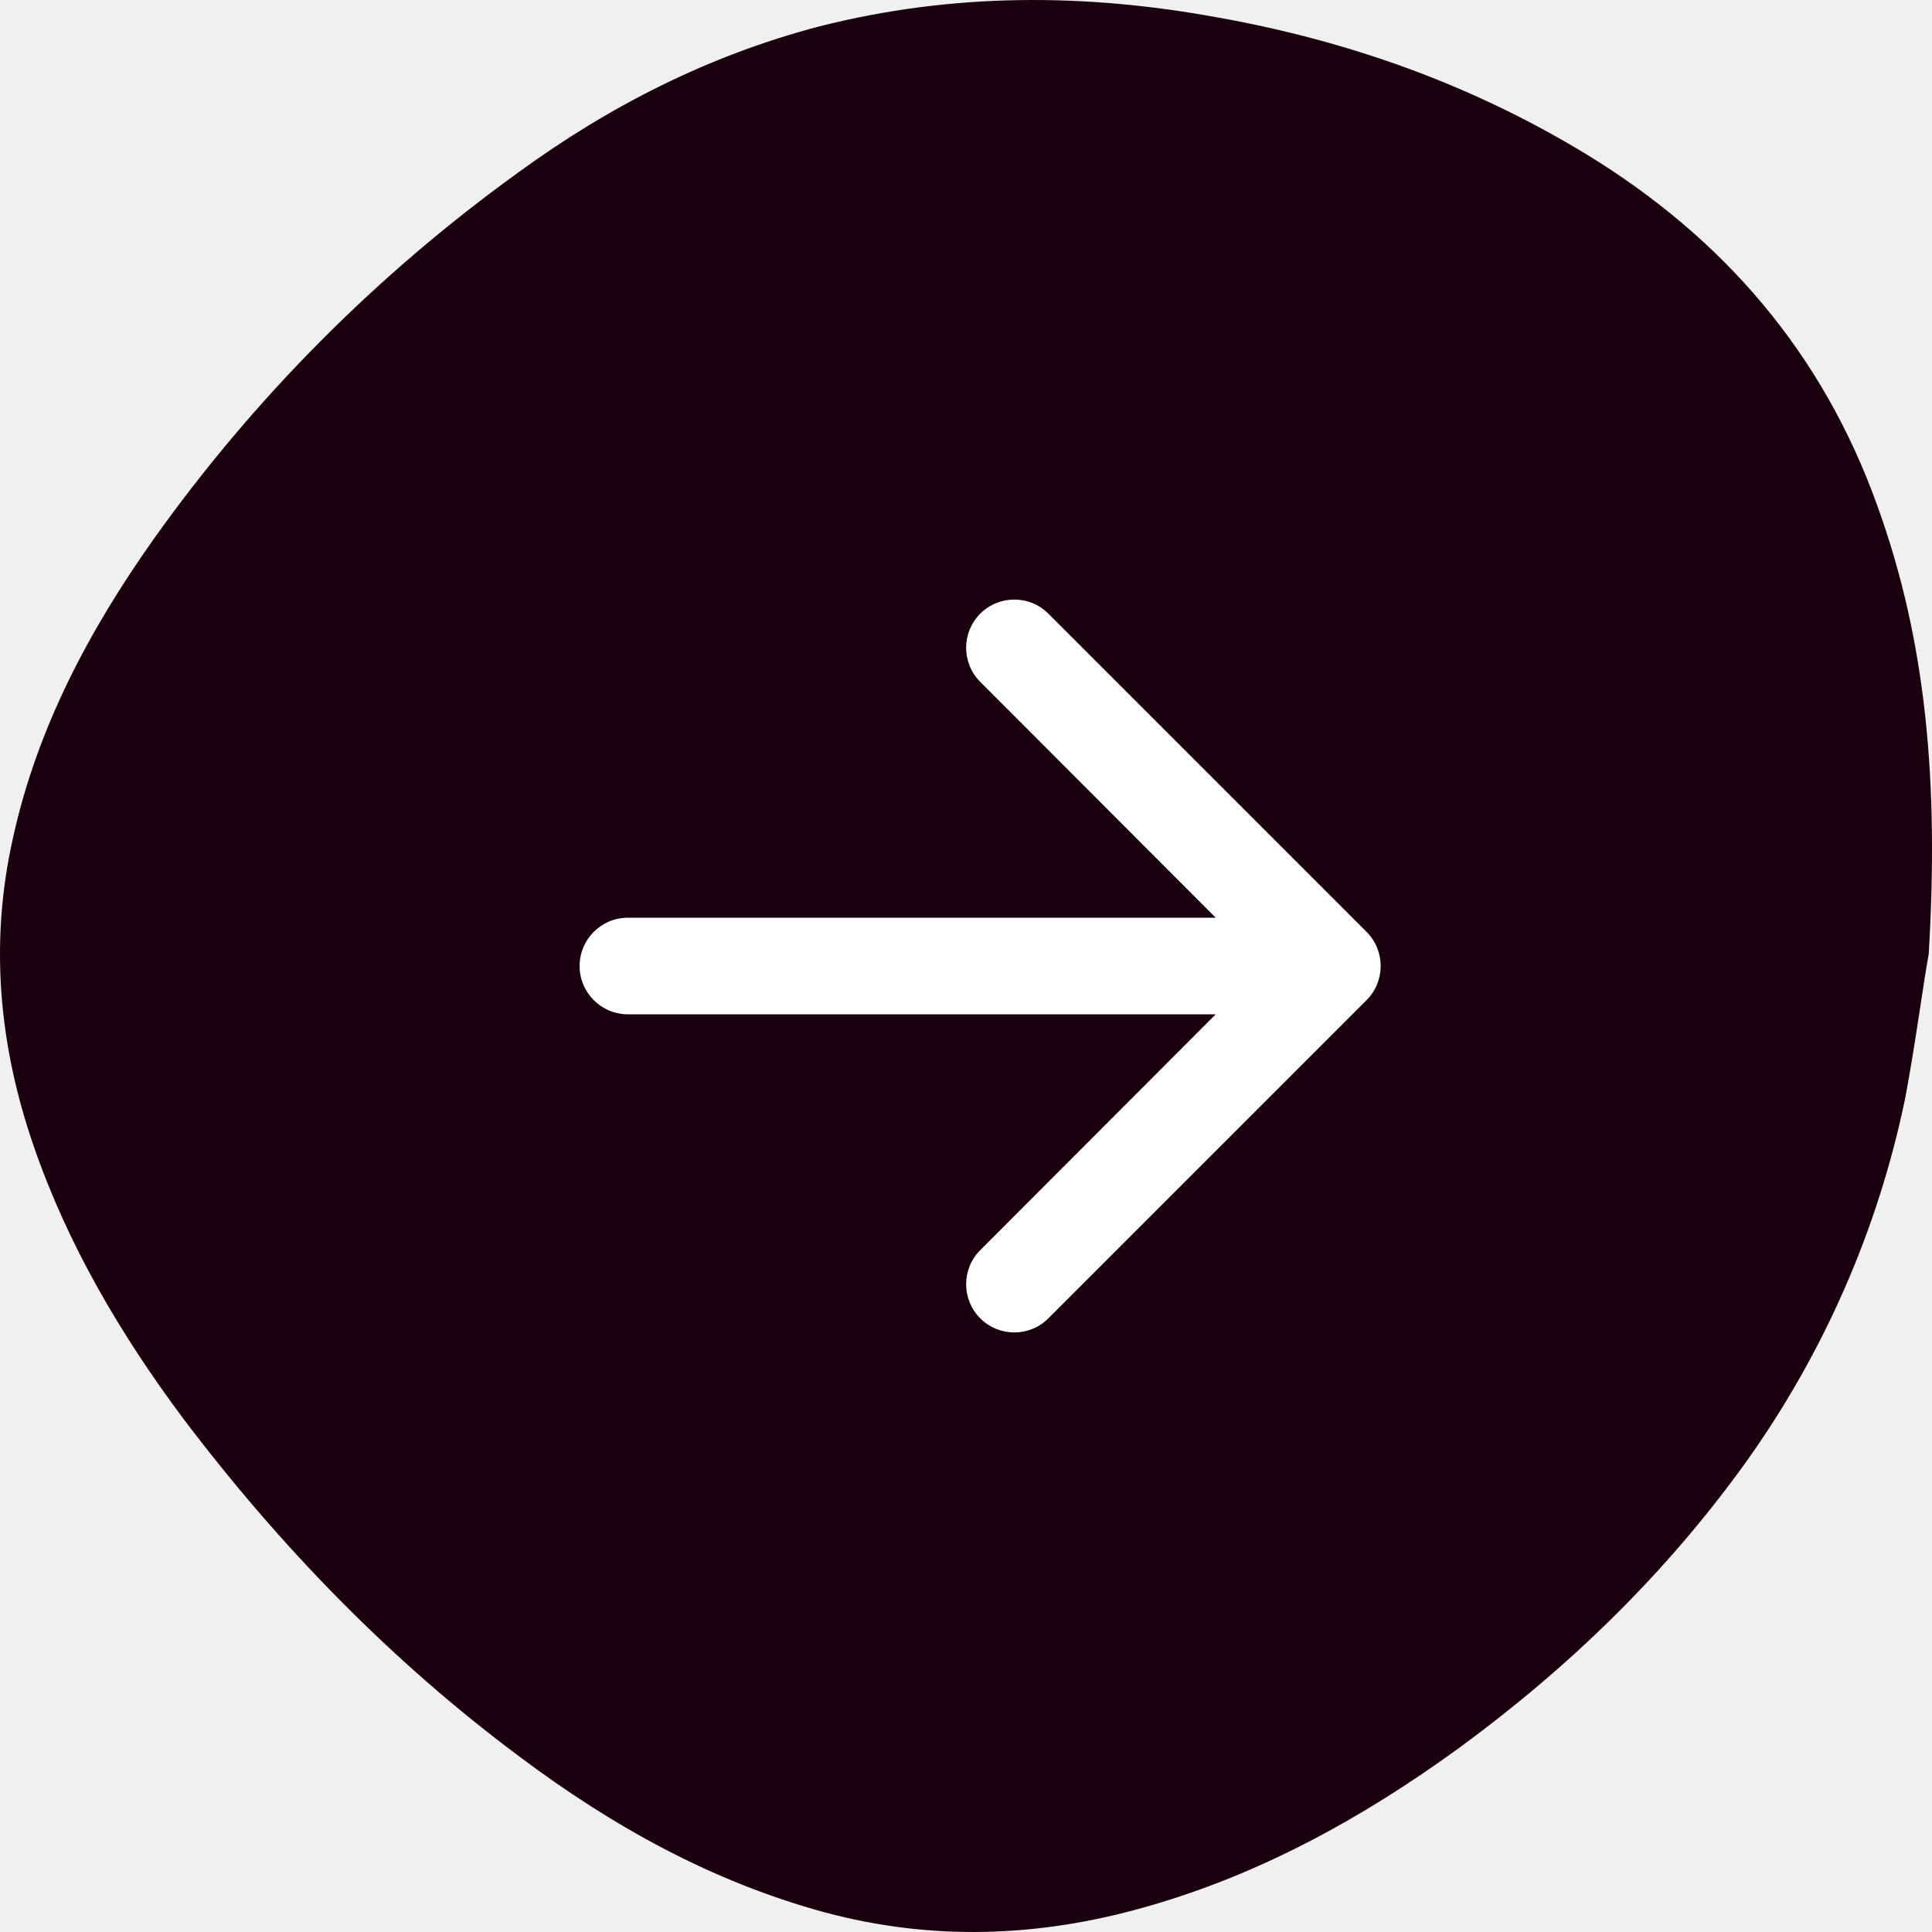
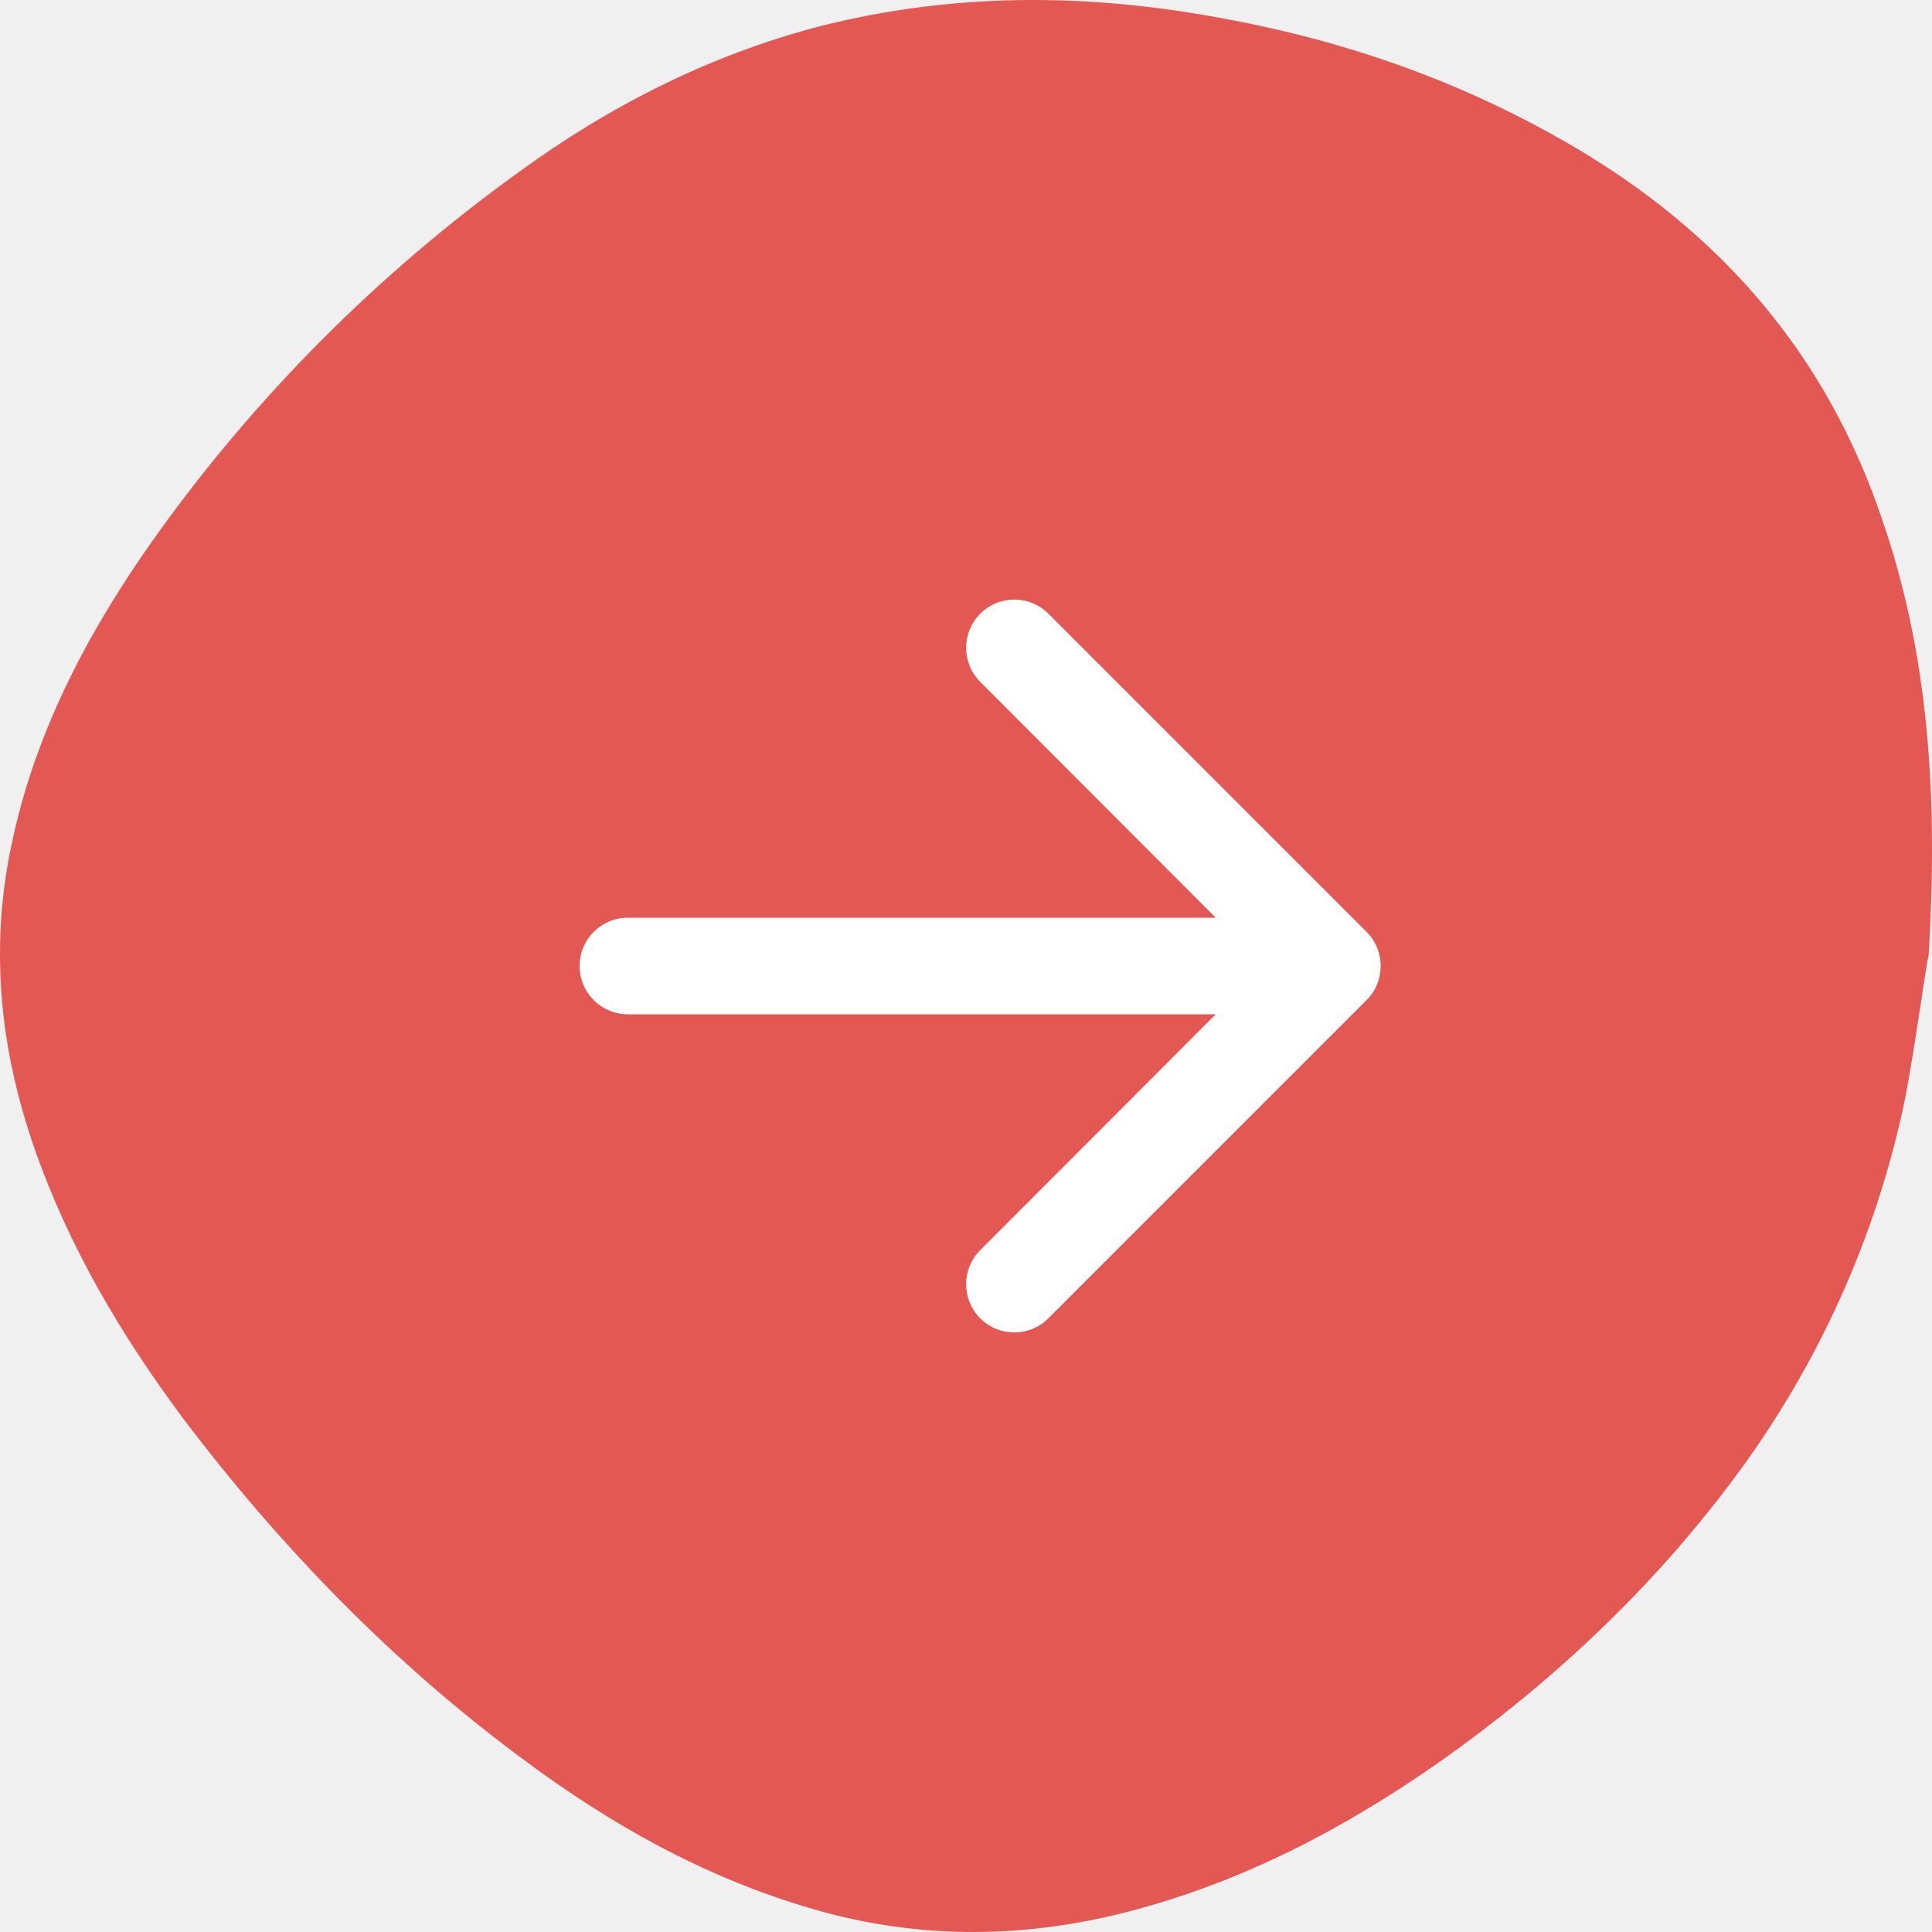
<svg xmlns="http://www.w3.org/2000/svg" width="40" height="40" viewBox="0 0 40 40">
  <g fill="none" fill-rule="evenodd">
-     <path fill="#1A000E" d="M39.932,20.247 C40.143,23.805 39.884,26.728 38.866,29.535 C37.741,32.672 35.704,35.057 32.855,36.799 C30.504,38.231 27.963,39.144 25.242,39.633 C22.473,40.145 19.721,40.153 16.962,39.453 C14.673,38.853 12.612,37.804 10.712,36.416 C7.799,34.312 5.257,31.755 3.186,28.845 C1.839,26.943 0.768,24.922 0.27,22.656 C-0.22,20.484 -0.022,18.365 0.693,16.284 C1.401,14.226 2.496,12.372 3.79,10.635 C5.79,7.991 8.09,5.614 10.769,3.621 C12.681,2.189 14.741,1.041 17.086,0.404 C19.295,-0.186 21.489,-0.112 23.691,0.511 C26.074,1.181 28.203,2.356 30.191,3.798 C32.477,5.47 34.486,7.417 36.141,9.719 C37.764,11.988 38.889,14.562 39.448,17.278 C39.671,18.475 39.82,19.647 39.932,20.247 Z" transform="matrix(1 0 0 -1 0 40)" />
+     <path fill="#E35853" d="M39.932,20.247 C40.143,23.805 39.884,26.728 38.866,29.535 C37.741,32.672 35.704,35.057 32.855,36.799 C30.504,38.231 27.963,39.144 25.242,39.633 C22.473,40.145 19.721,40.153 16.962,39.453 C14.673,38.853 12.612,37.804 10.712,36.416 C7.799,34.312 5.257,31.755 3.186,28.845 C1.839,26.943 0.768,24.922 0.27,22.656 C-0.22,20.484 -0.022,18.365 0.693,16.284 C1.401,14.226 2.496,12.372 3.79,10.635 C5.79,7.991 8.09,5.614 10.769,3.621 C12.681,2.189 14.741,1.041 17.086,0.404 C19.295,-0.186 21.489,-0.112 23.691,0.511 C26.074,1.181 28.203,2.356 30.191,3.798 C32.477,5.47 34.486,7.417 36.141,9.719 C37.764,11.988 38.889,14.562 39.448,17.278 C39.671,18.475 39.82,19.647 39.932,20.247 Z" transform="matrix(1 0 0 -1 0 40)" />
    <path fill="#FFF" fill-rule="nonzero" d="M20.295,12.705 C20.684,12.316 21.316,12.316 21.705,12.705 L28.293,19.293 C28.683,19.683 28.683,20.317 28.293,20.707 L21.705,27.295 C21.316,27.684 20.684,27.684 20.295,27.295 C19.906,26.906 19.905,26.274 20.294,25.884 L25.17,21 L13,21 C12.448,21 12,20.552 12,20 C12,19.448 12.448,19 13,19 L25.17,19 L20.294,14.116 C19.905,13.726 19.906,13.094 20.295,12.705 Z" />
  </g>
</svg>
